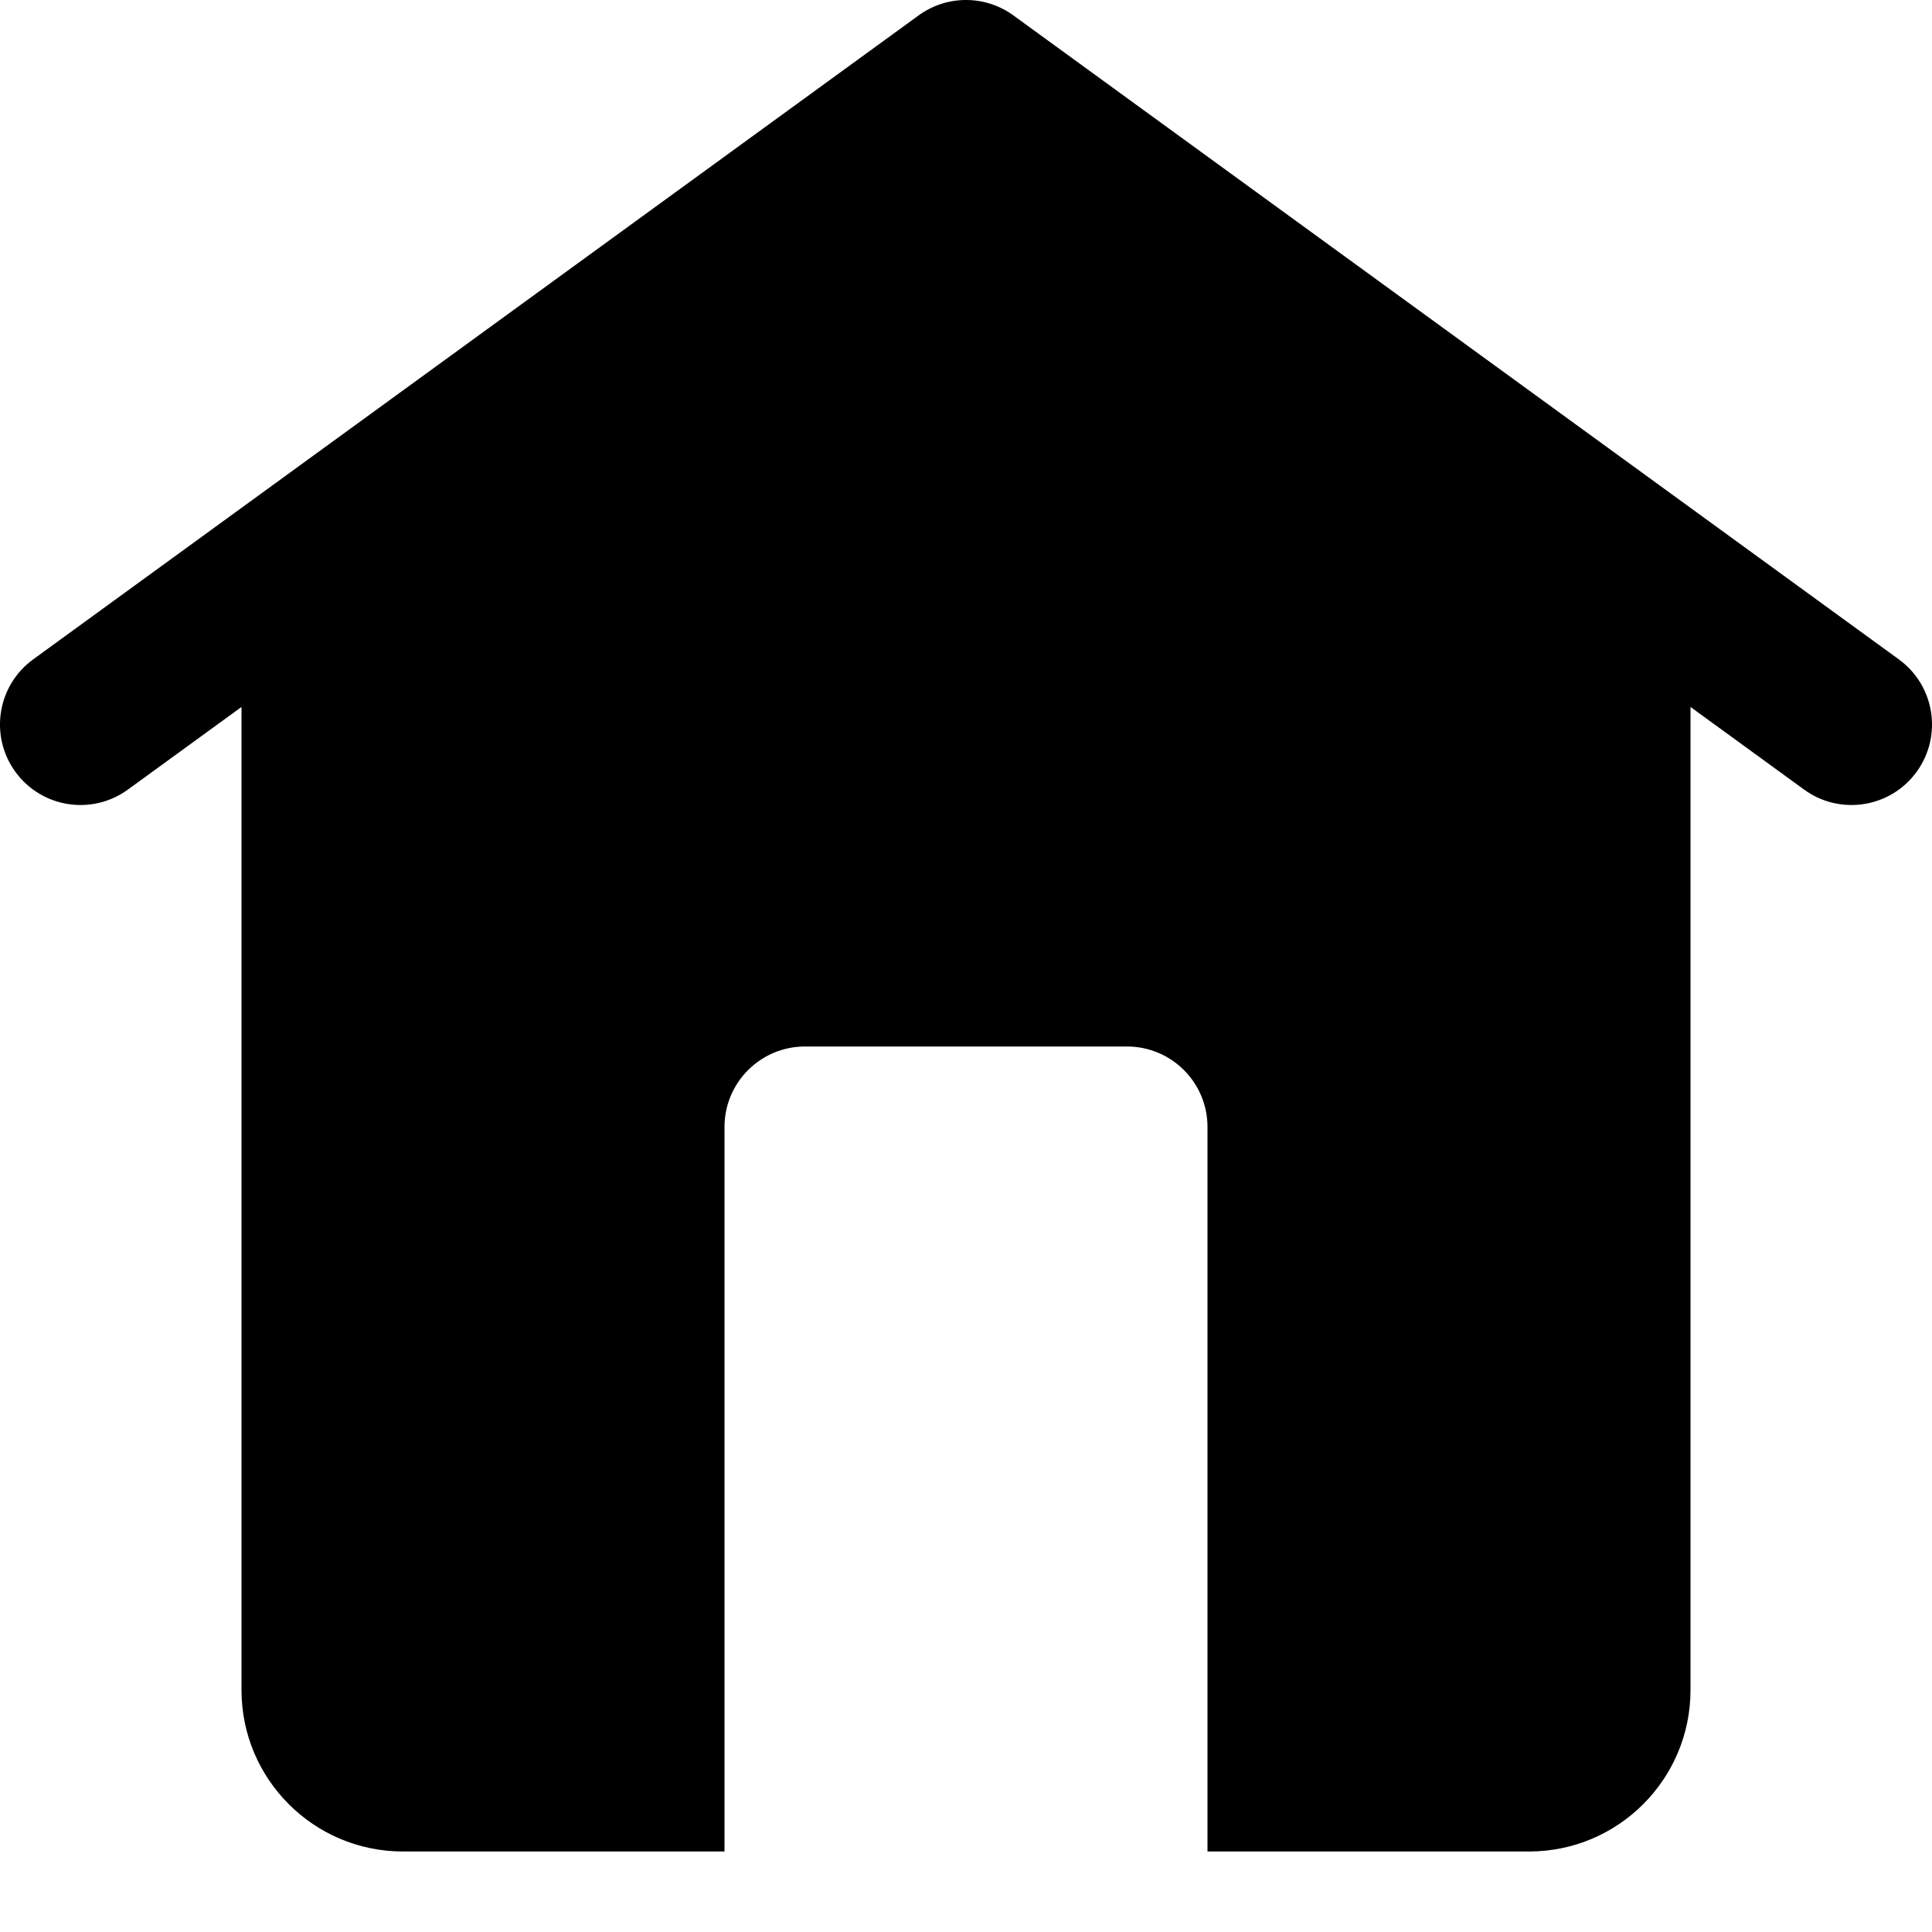
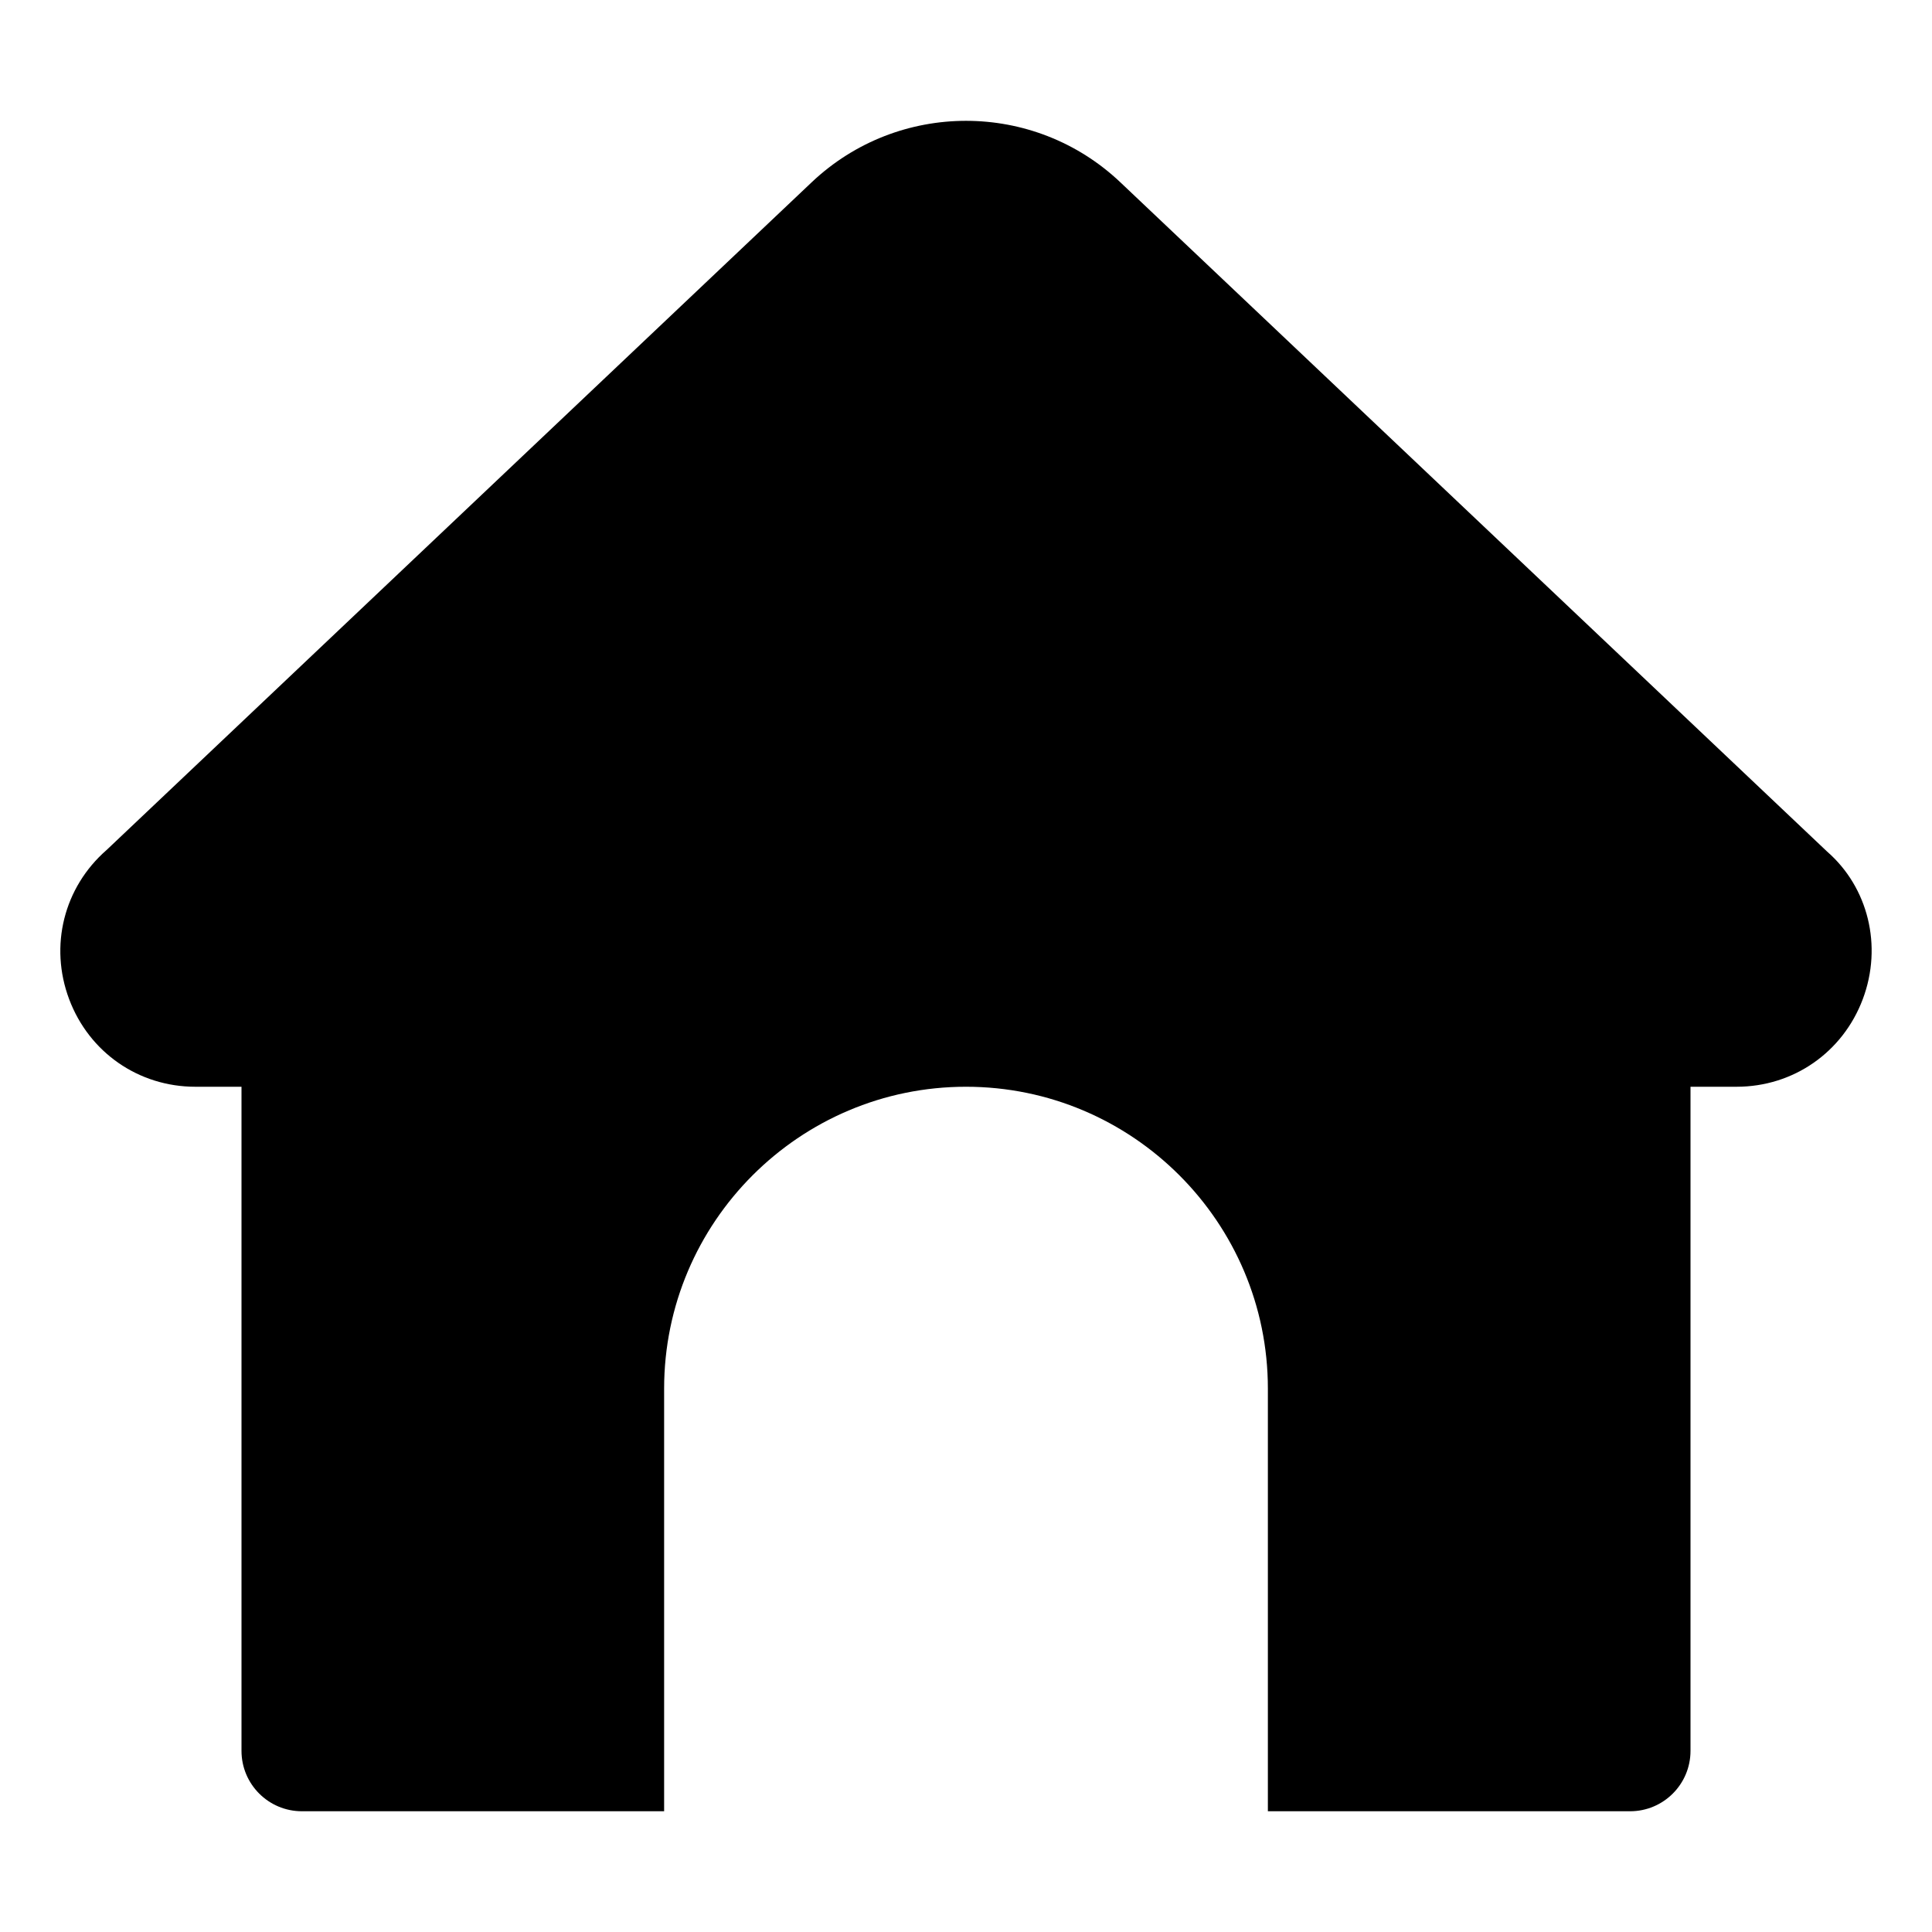
- <svg xmlns="http://www.w3.org/2000/svg" viewBox="0 0 24 24">
-   <path d="m23.588 8.191-11-8a1 1 0 0 0-1.176 0l-11 8a1 1 0 0 0 1.176 1.618L3 8.782V21a2.006 2.006 0 0 0 2 2h4v-9a1 1 0 0 1 1-1h4a1 1 0 0 1 1 1v9h4a2.006 2.006 0 0 0 2-2V8.782l1.412 1.027a1 1 0 1 0 1.176-1.618Z" fill="#000000" class="fill-232323" />
+ <svg xmlns="http://www.w3.org/2000/svg" enable-background="new 0 0 32 32" id="Glyph" version="1.1" viewBox="0 0 32 32" xml:space="preserve">
+   <path d="M30.854,16.548C30.523,17.43,29.703,18,28.764,18H28v11c0,0.552-0.448,1-1,1h-6v-7c0-2.757-2.243-5-5-5  s-5,2.243-5,5v7H5c-0.552,0-1-0.448-1-1V18H3.235c-0.939,0-1.759-0.569-2.09-1.451c-0.331-0.882-0.088-1.852,0.62-2.47L13.444,3.019  c1.434-1.357,3.679-1.357,5.112,0l11.707,11.086C30.941,14.696,31.185,15.666,30.854,16.548z" id="XMLID_219_" />
</svg>
